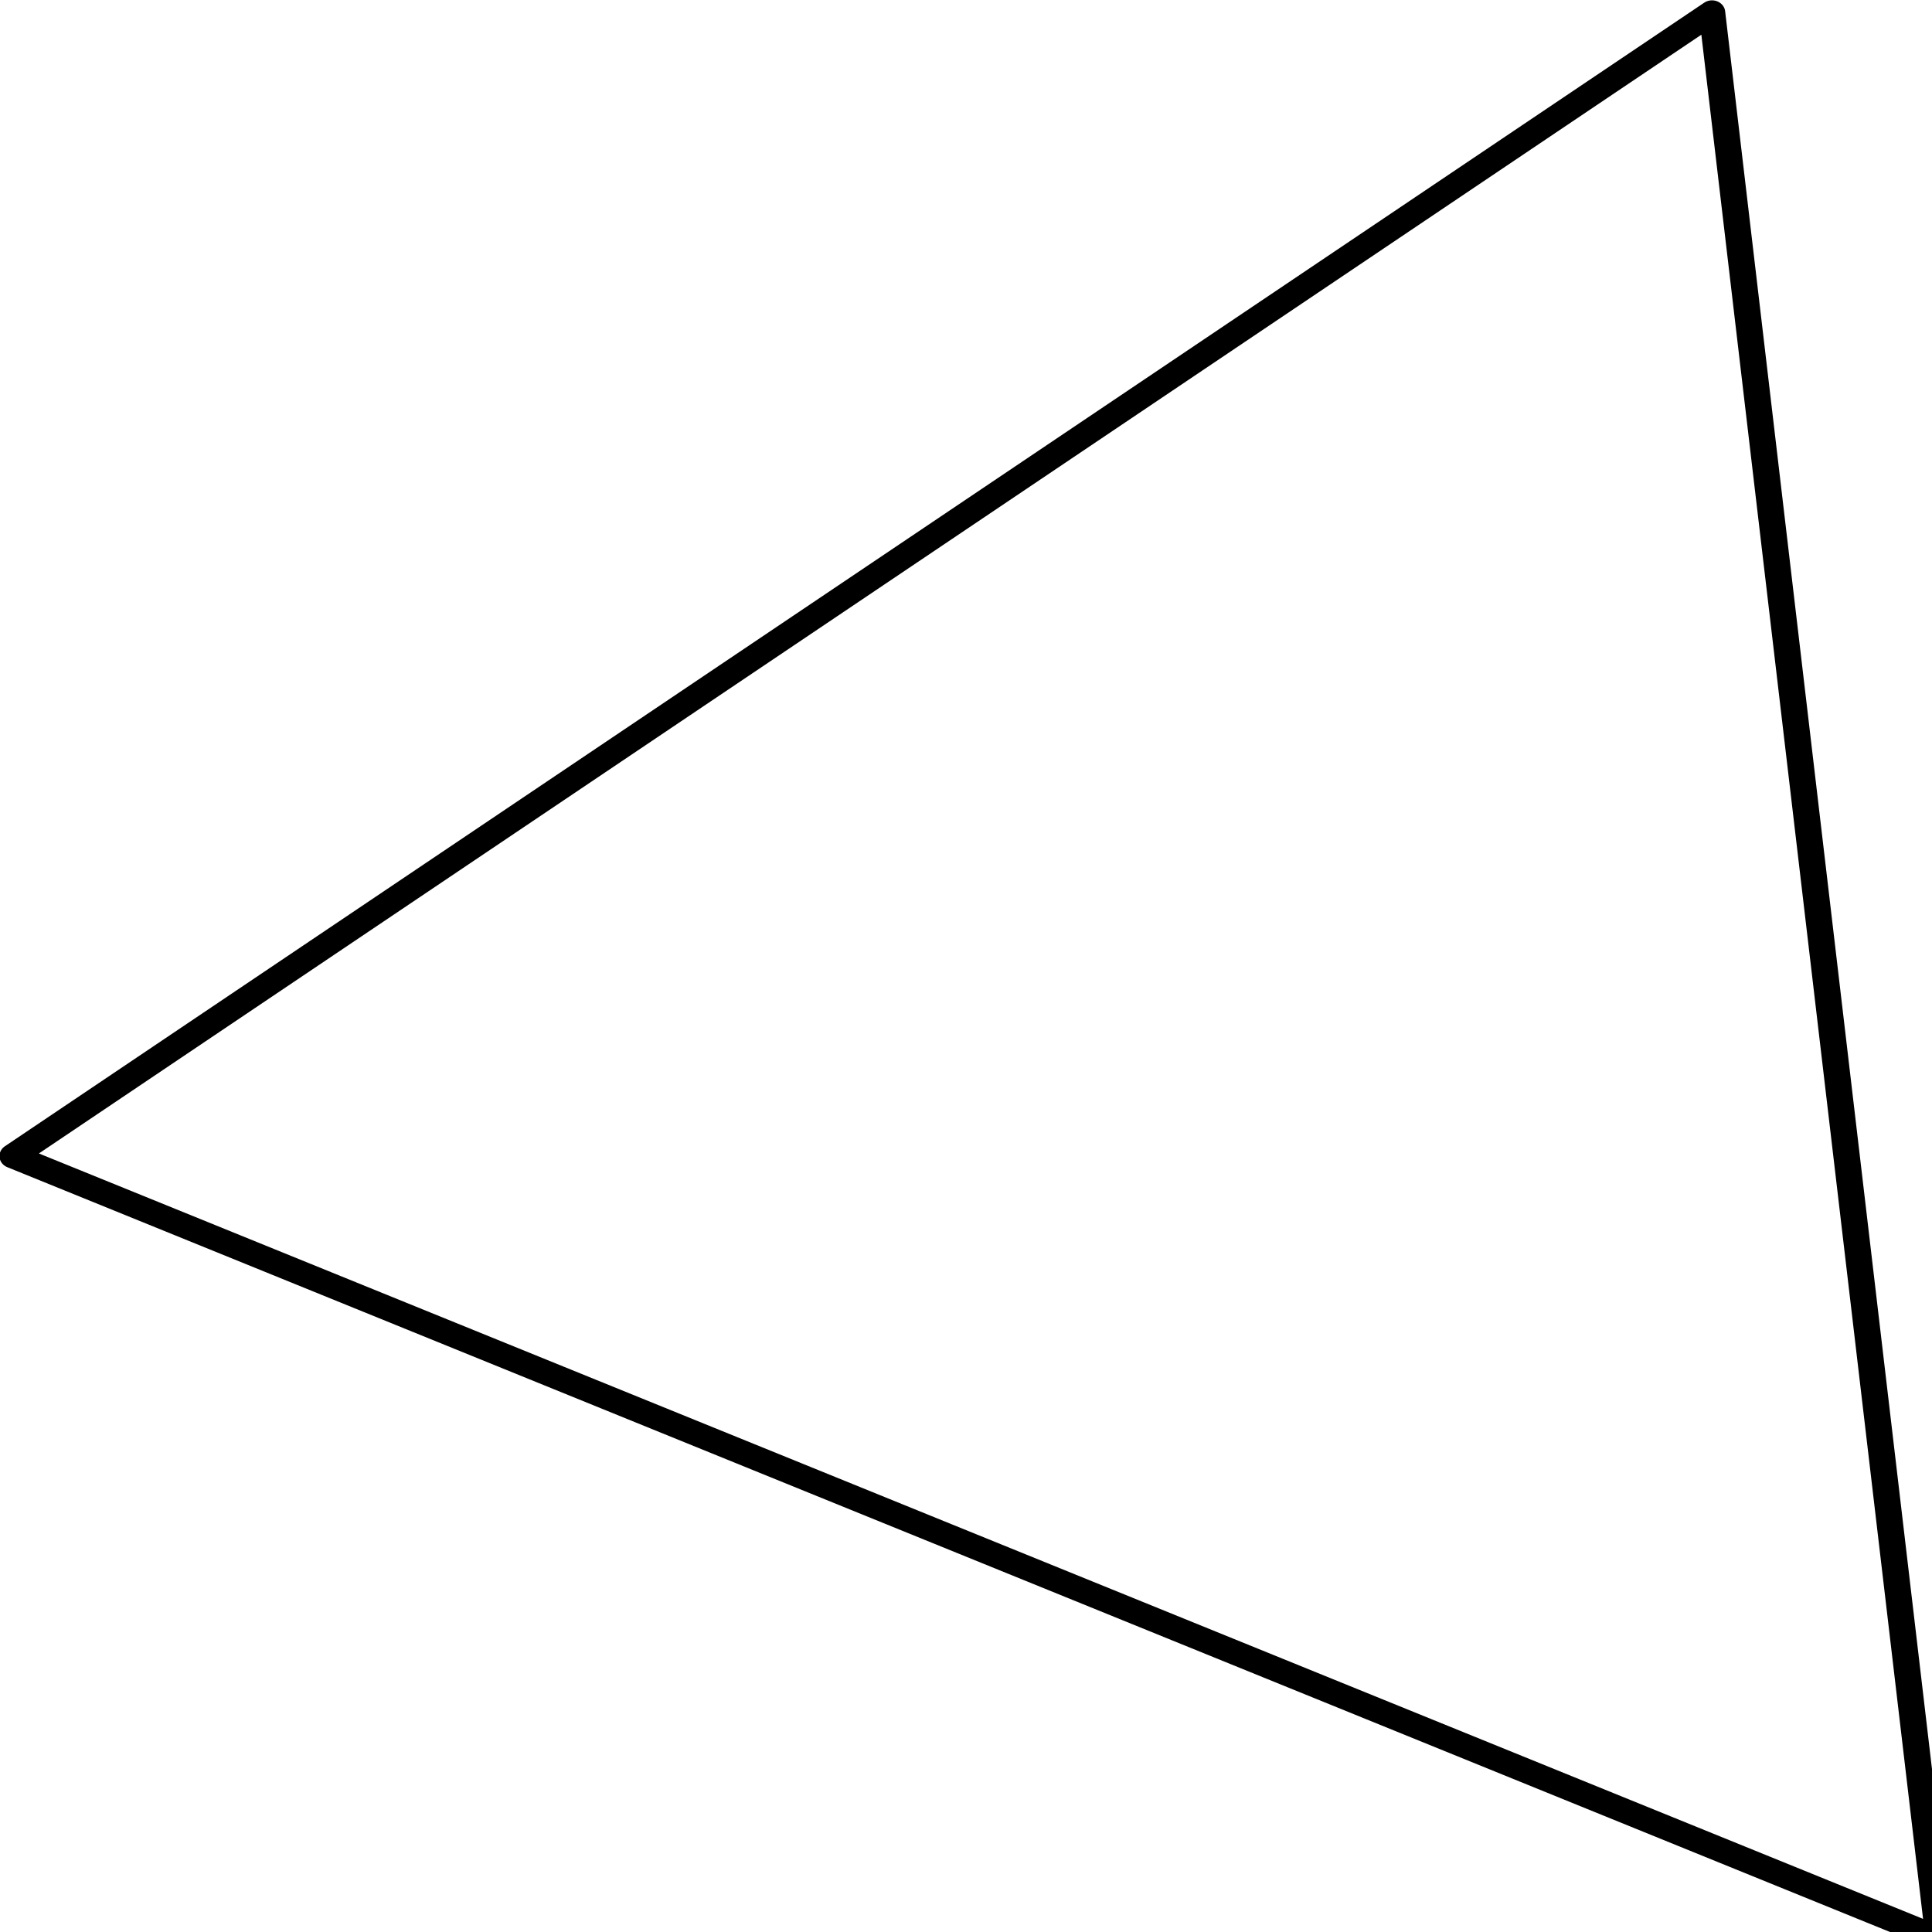
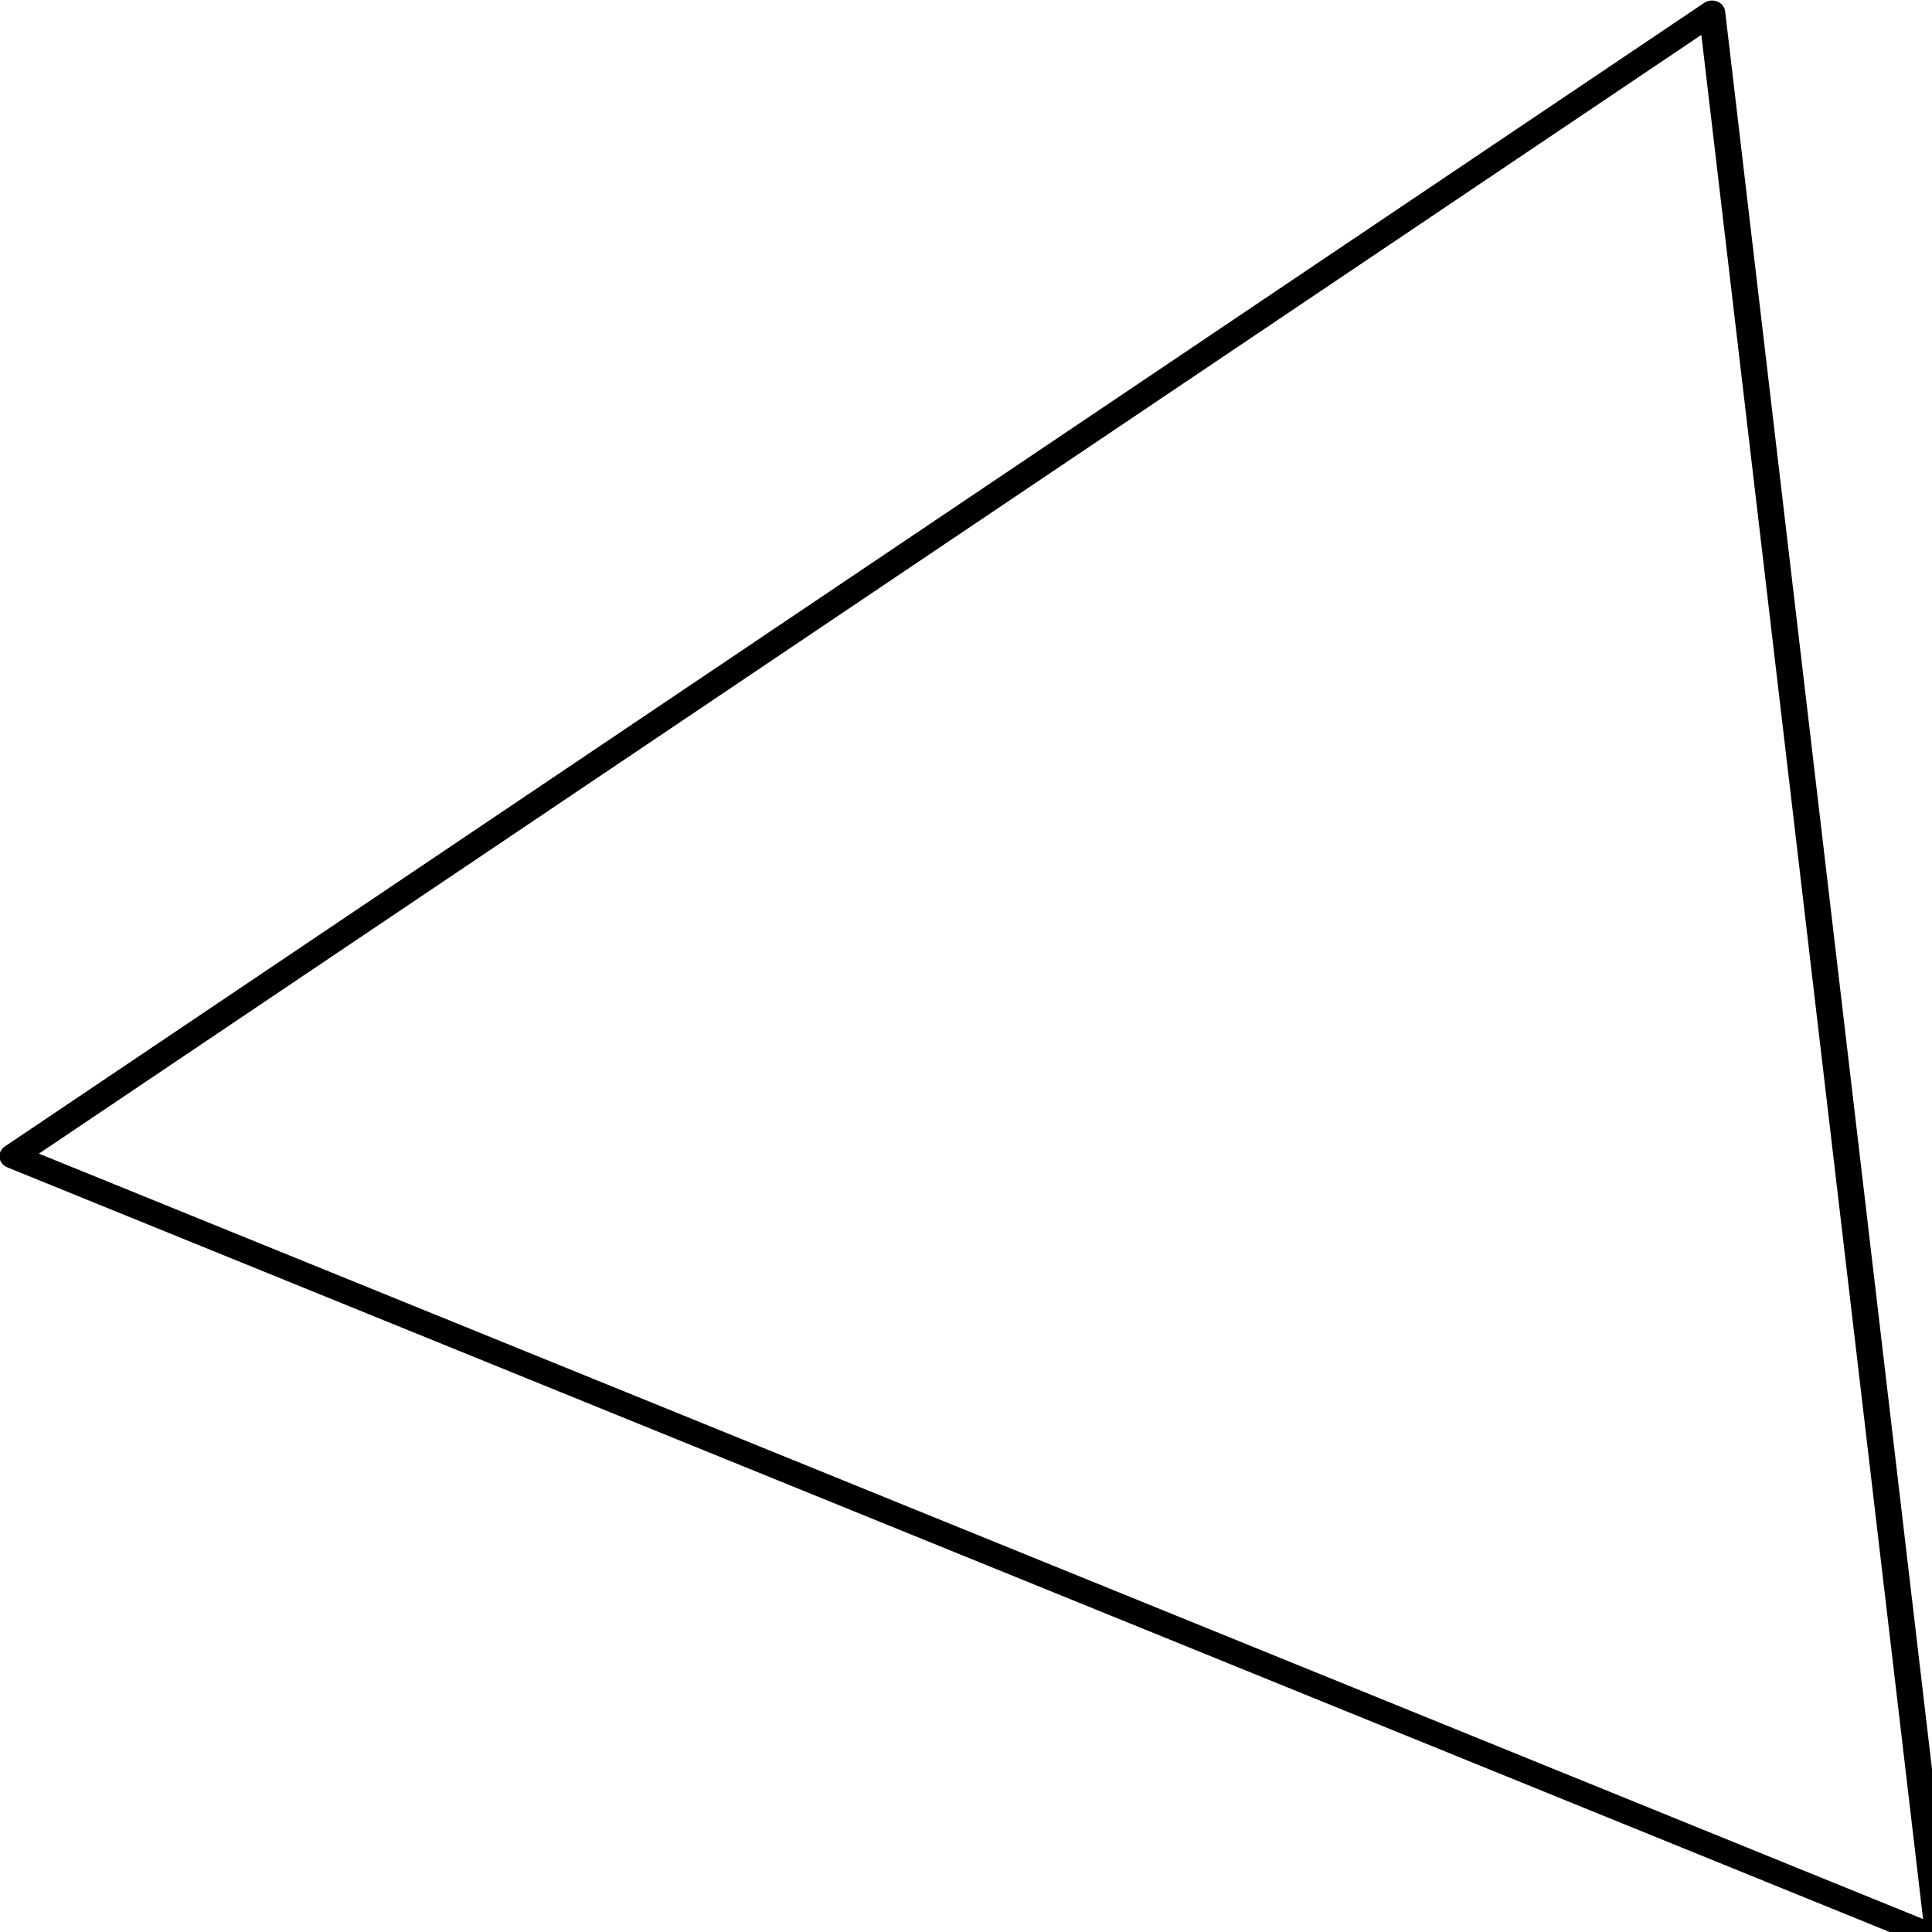
- <svg xmlns="http://www.w3.org/2000/svg" width="50" height="50" viewBox="0 0 50 50" id="svg4142">
-   <g id="layer1" transform="translate(0 -1002.362)">
-     <path id="shape" d="M50 1052.362l-72.966-32.213 64.38-47.084z" transform="matrix(.68312 0 0 .62858 16.016 391.036)" fill="none" stroke="#000" stroke-linejoin="round" />
+ <svg xmlns="http://www.w3.org/2000/svg" width="50" height="50" viewBox="0 0 50 50" id="svg4142" version="1.1">
+   <defs id="defs4144" />
+   <g id="layer1" transform="translate(0,-1002.362)">
+     <path style="opacity:1;fill:none;fill-opacity:1;fill-rule:nonzero;stroke:#000000;stroke-width:1;stroke-linecap:butt;stroke-linejoin:round;stroke-miterlimit:4;stroke-dasharray:none;stroke-dashoffset:0;stroke-opacity:1" id="shape" d="m 50,1052.362 -72.966,-32.213 64.38,-47.084 z" transform="matrix(0.683123,0,0,0.6285841,16.0162,391.0363)" />
  </g>
</svg>
